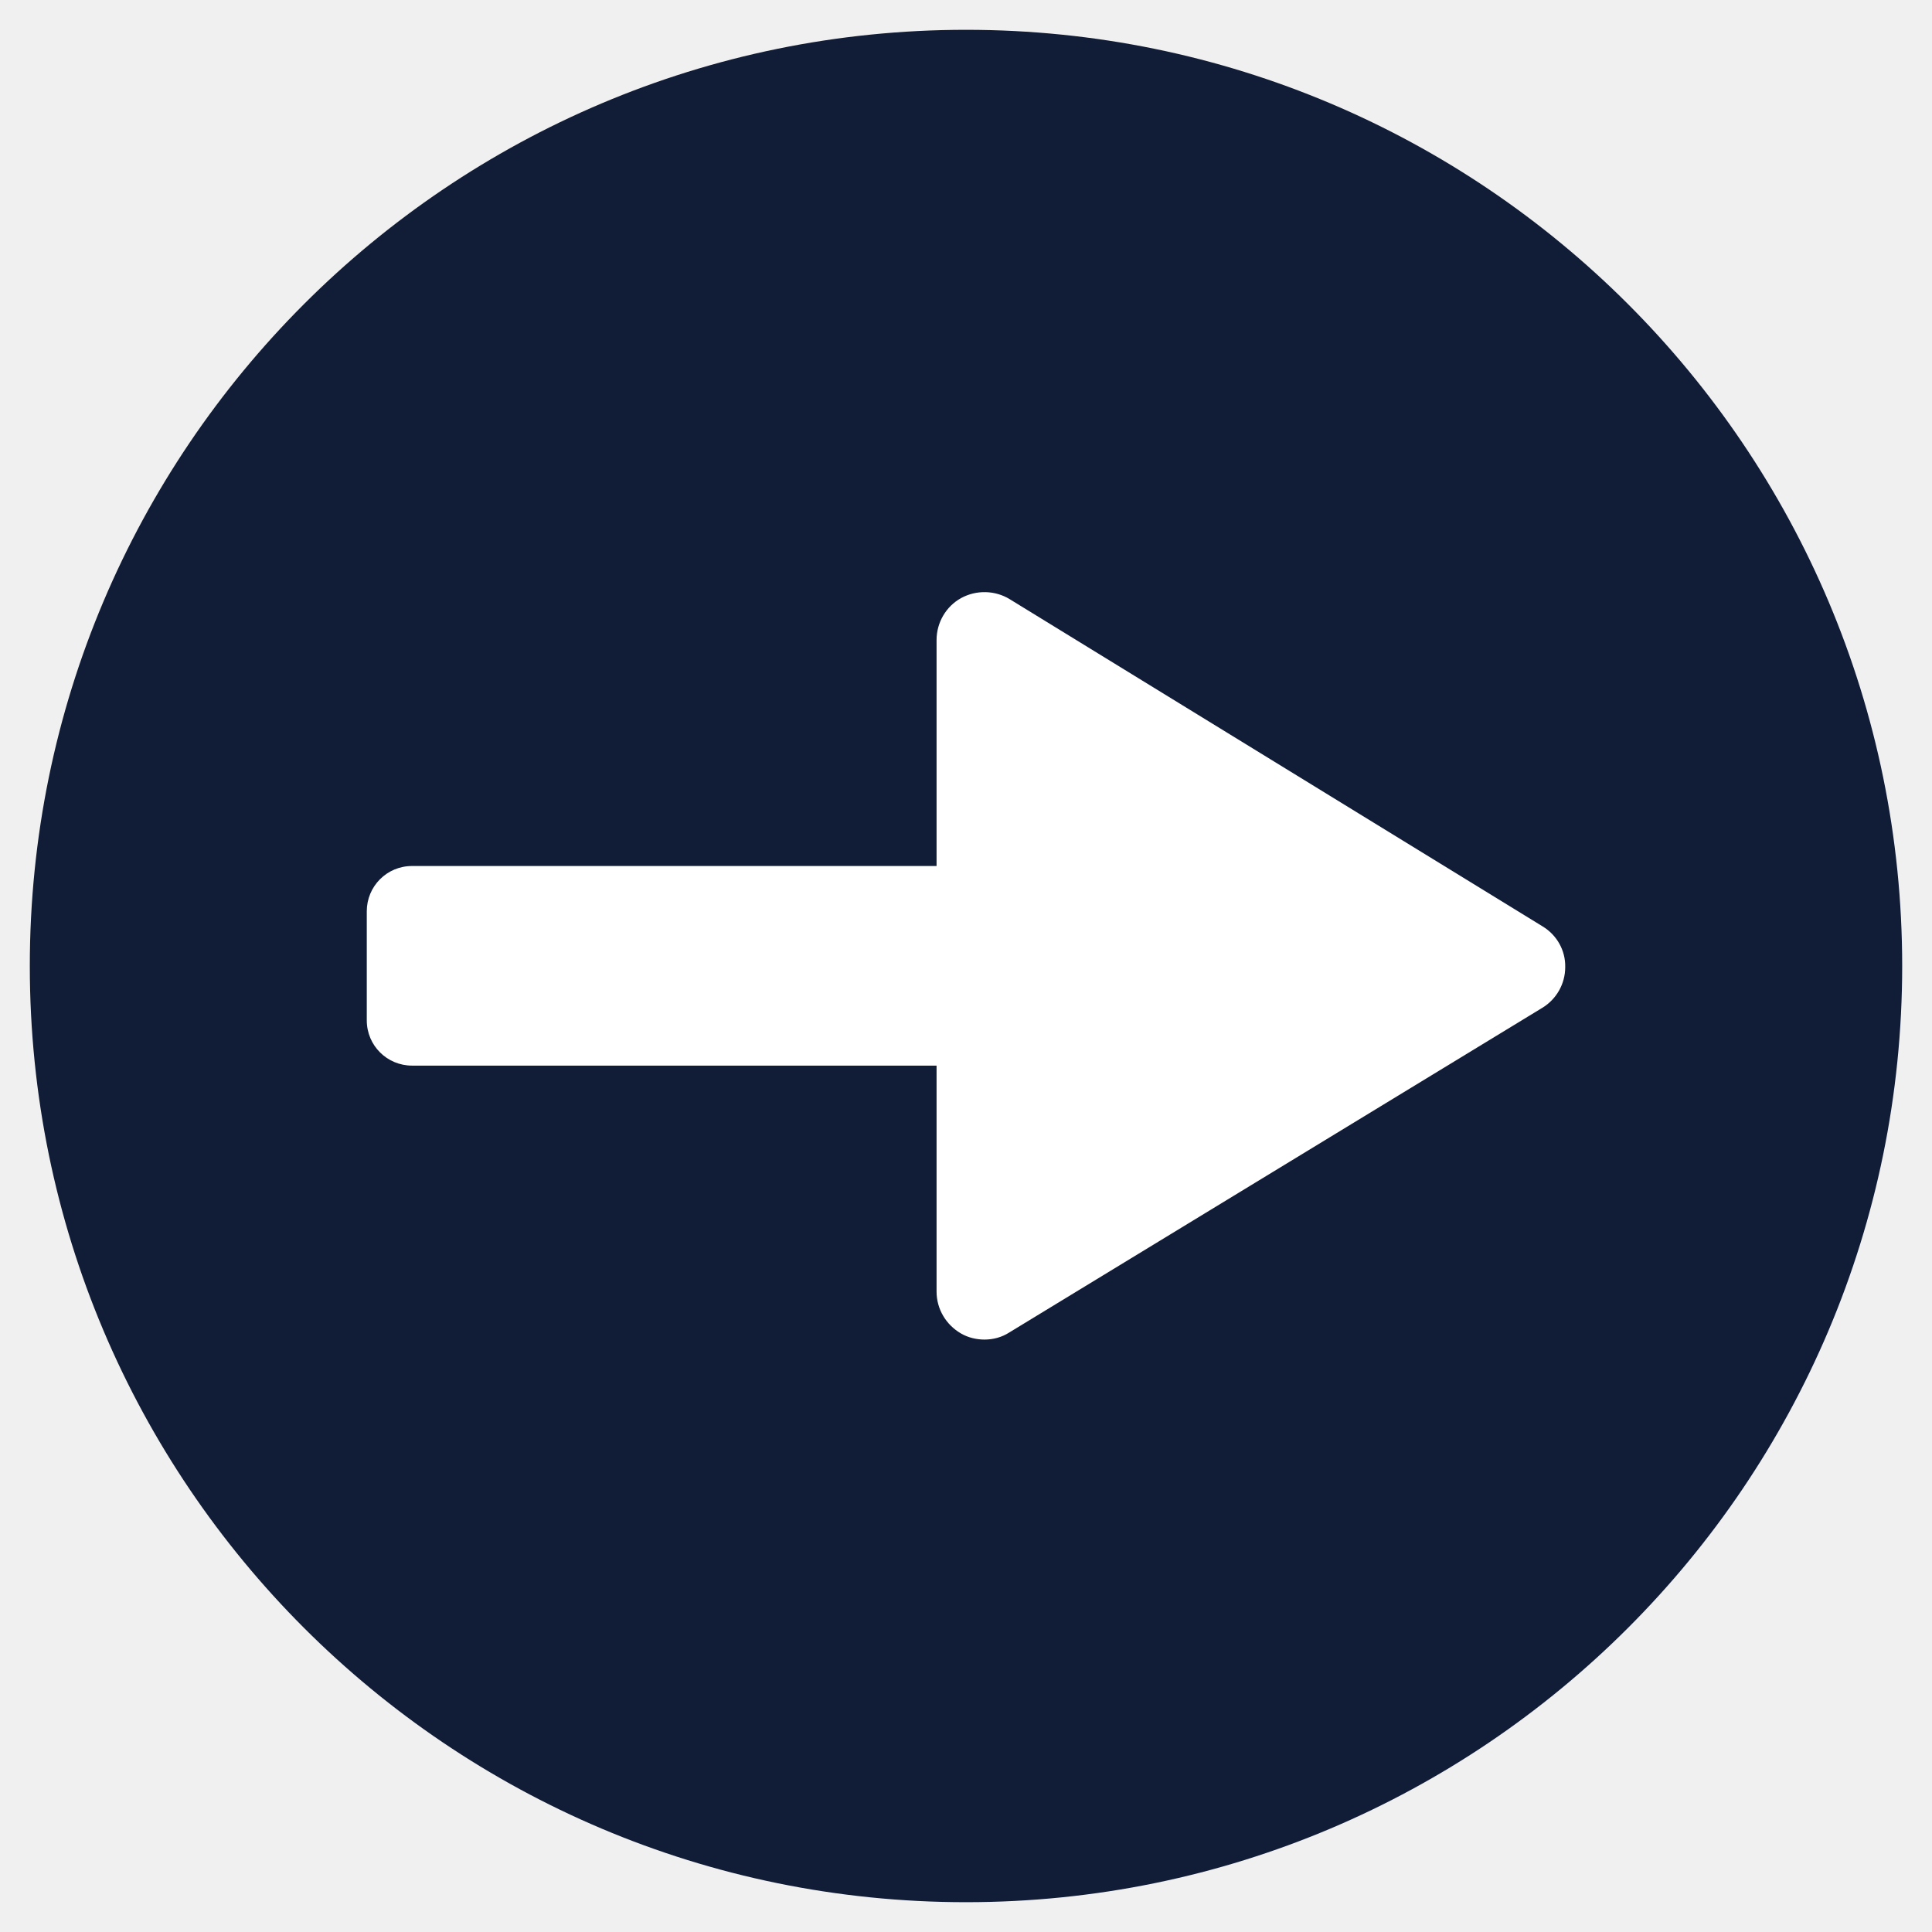
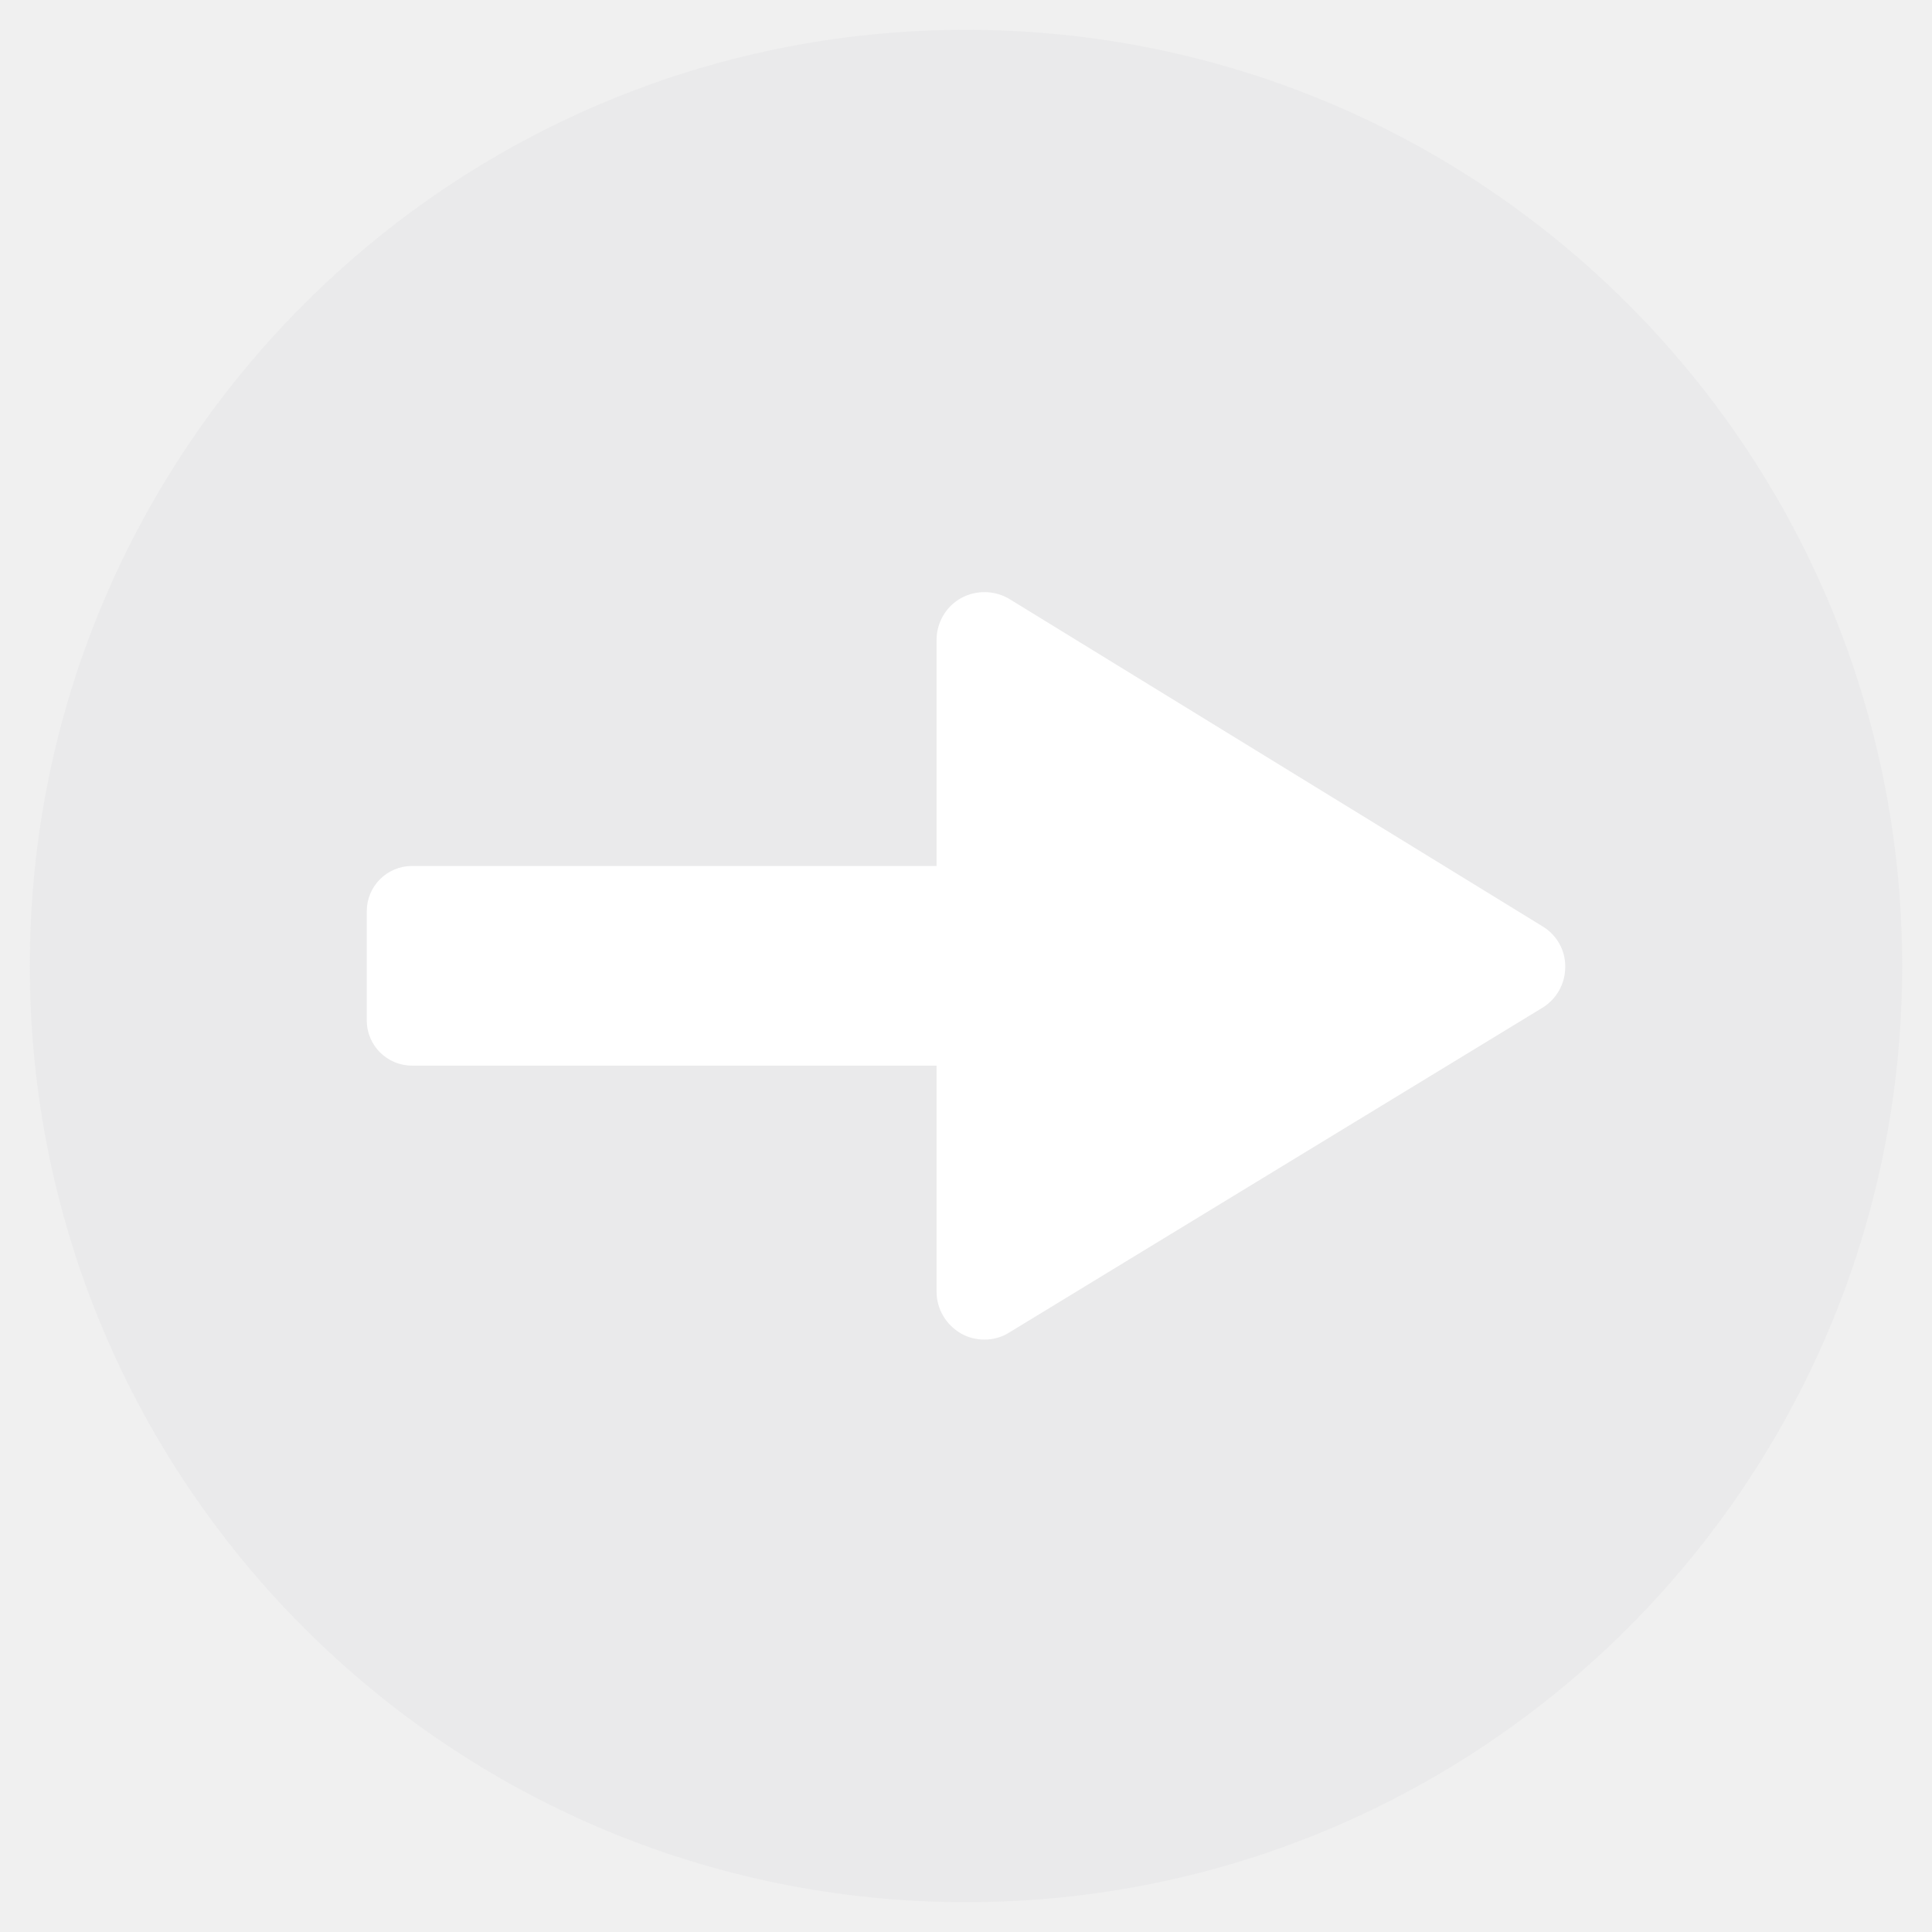
<svg xmlns="http://www.w3.org/2000/svg" width="40" height="40" viewBox="0 0 512 512">
-   <path fill="#111c37" d="M504.1,256C504.1,119,393,7.9,256,7.9C119,7.9,7.9,119,7.9,256C7.9,393,119,504.1,256,504.1C393,504.1,504.1,393,504.1,256z" />
+   <path fill="#d4d4d833" d="M504.1,256C504.1,119,393,7.9,256,7.9C119,7.9,7.9,119,7.9,256C7.9,393,119,504.1,256,504.1C393,504.1,504.1,393,504.1,256z" />
  <path fill="#FFF" d="M408.8,245.5l-141.2-86.7c-3.9-2.4-8.9-2.5-12.9-0.3c-4,2.2-6.5,6.5-6.5,11.1v172.7c0,4.6,2.5,8.8,6.5,11.1c1.9,1.1,4.1,1.6,6.2,1.6c2.3,0,4.6-0.6,6.6-1.9l141.2-86c3.8-2.3,6.1-6.4,6.1-10.8C414.9,251.9,412.6,247.8,408.8,245.5z" />
  <path fill="#FFF" d="M343.5,229.5H109.2c-6.7,0-12,5.4-12,12v28.9c0,6.7,5.4,12,12,12h234.3c6.7,0,12-5.4,12-12v-28.9C355.6,234.9,350.2,229.5,343.5,229.5z" />
</svg>
